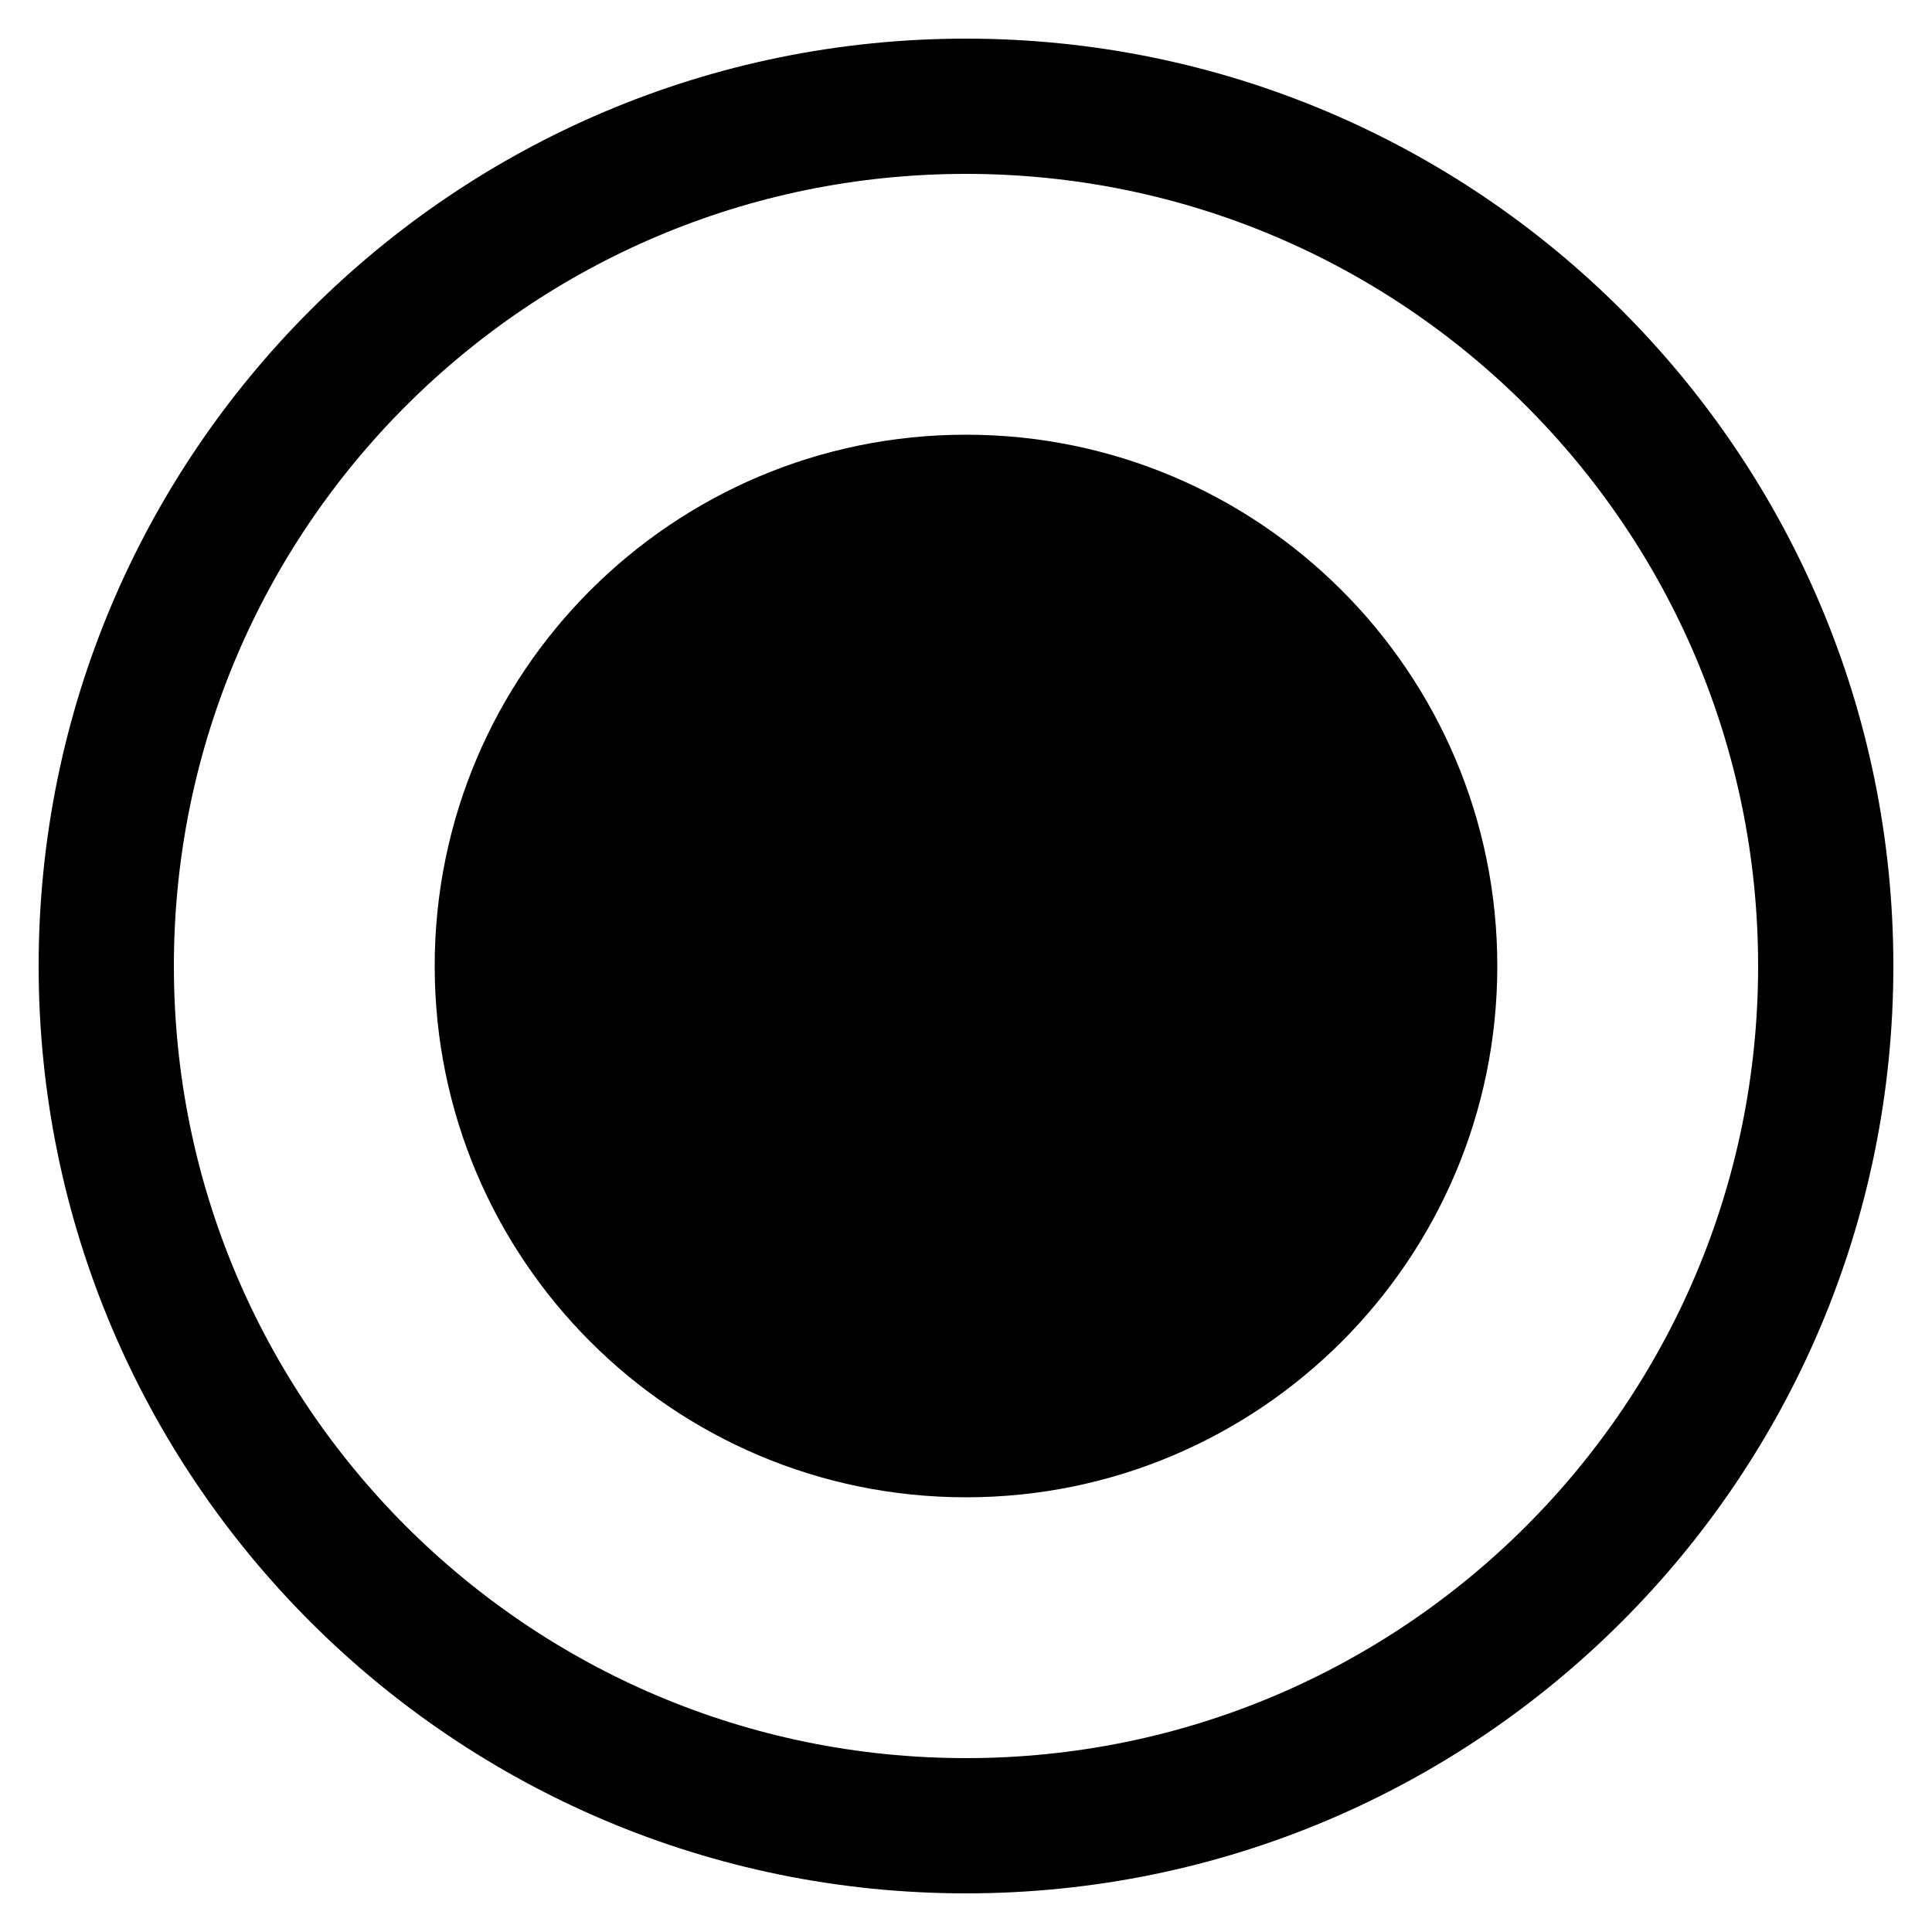
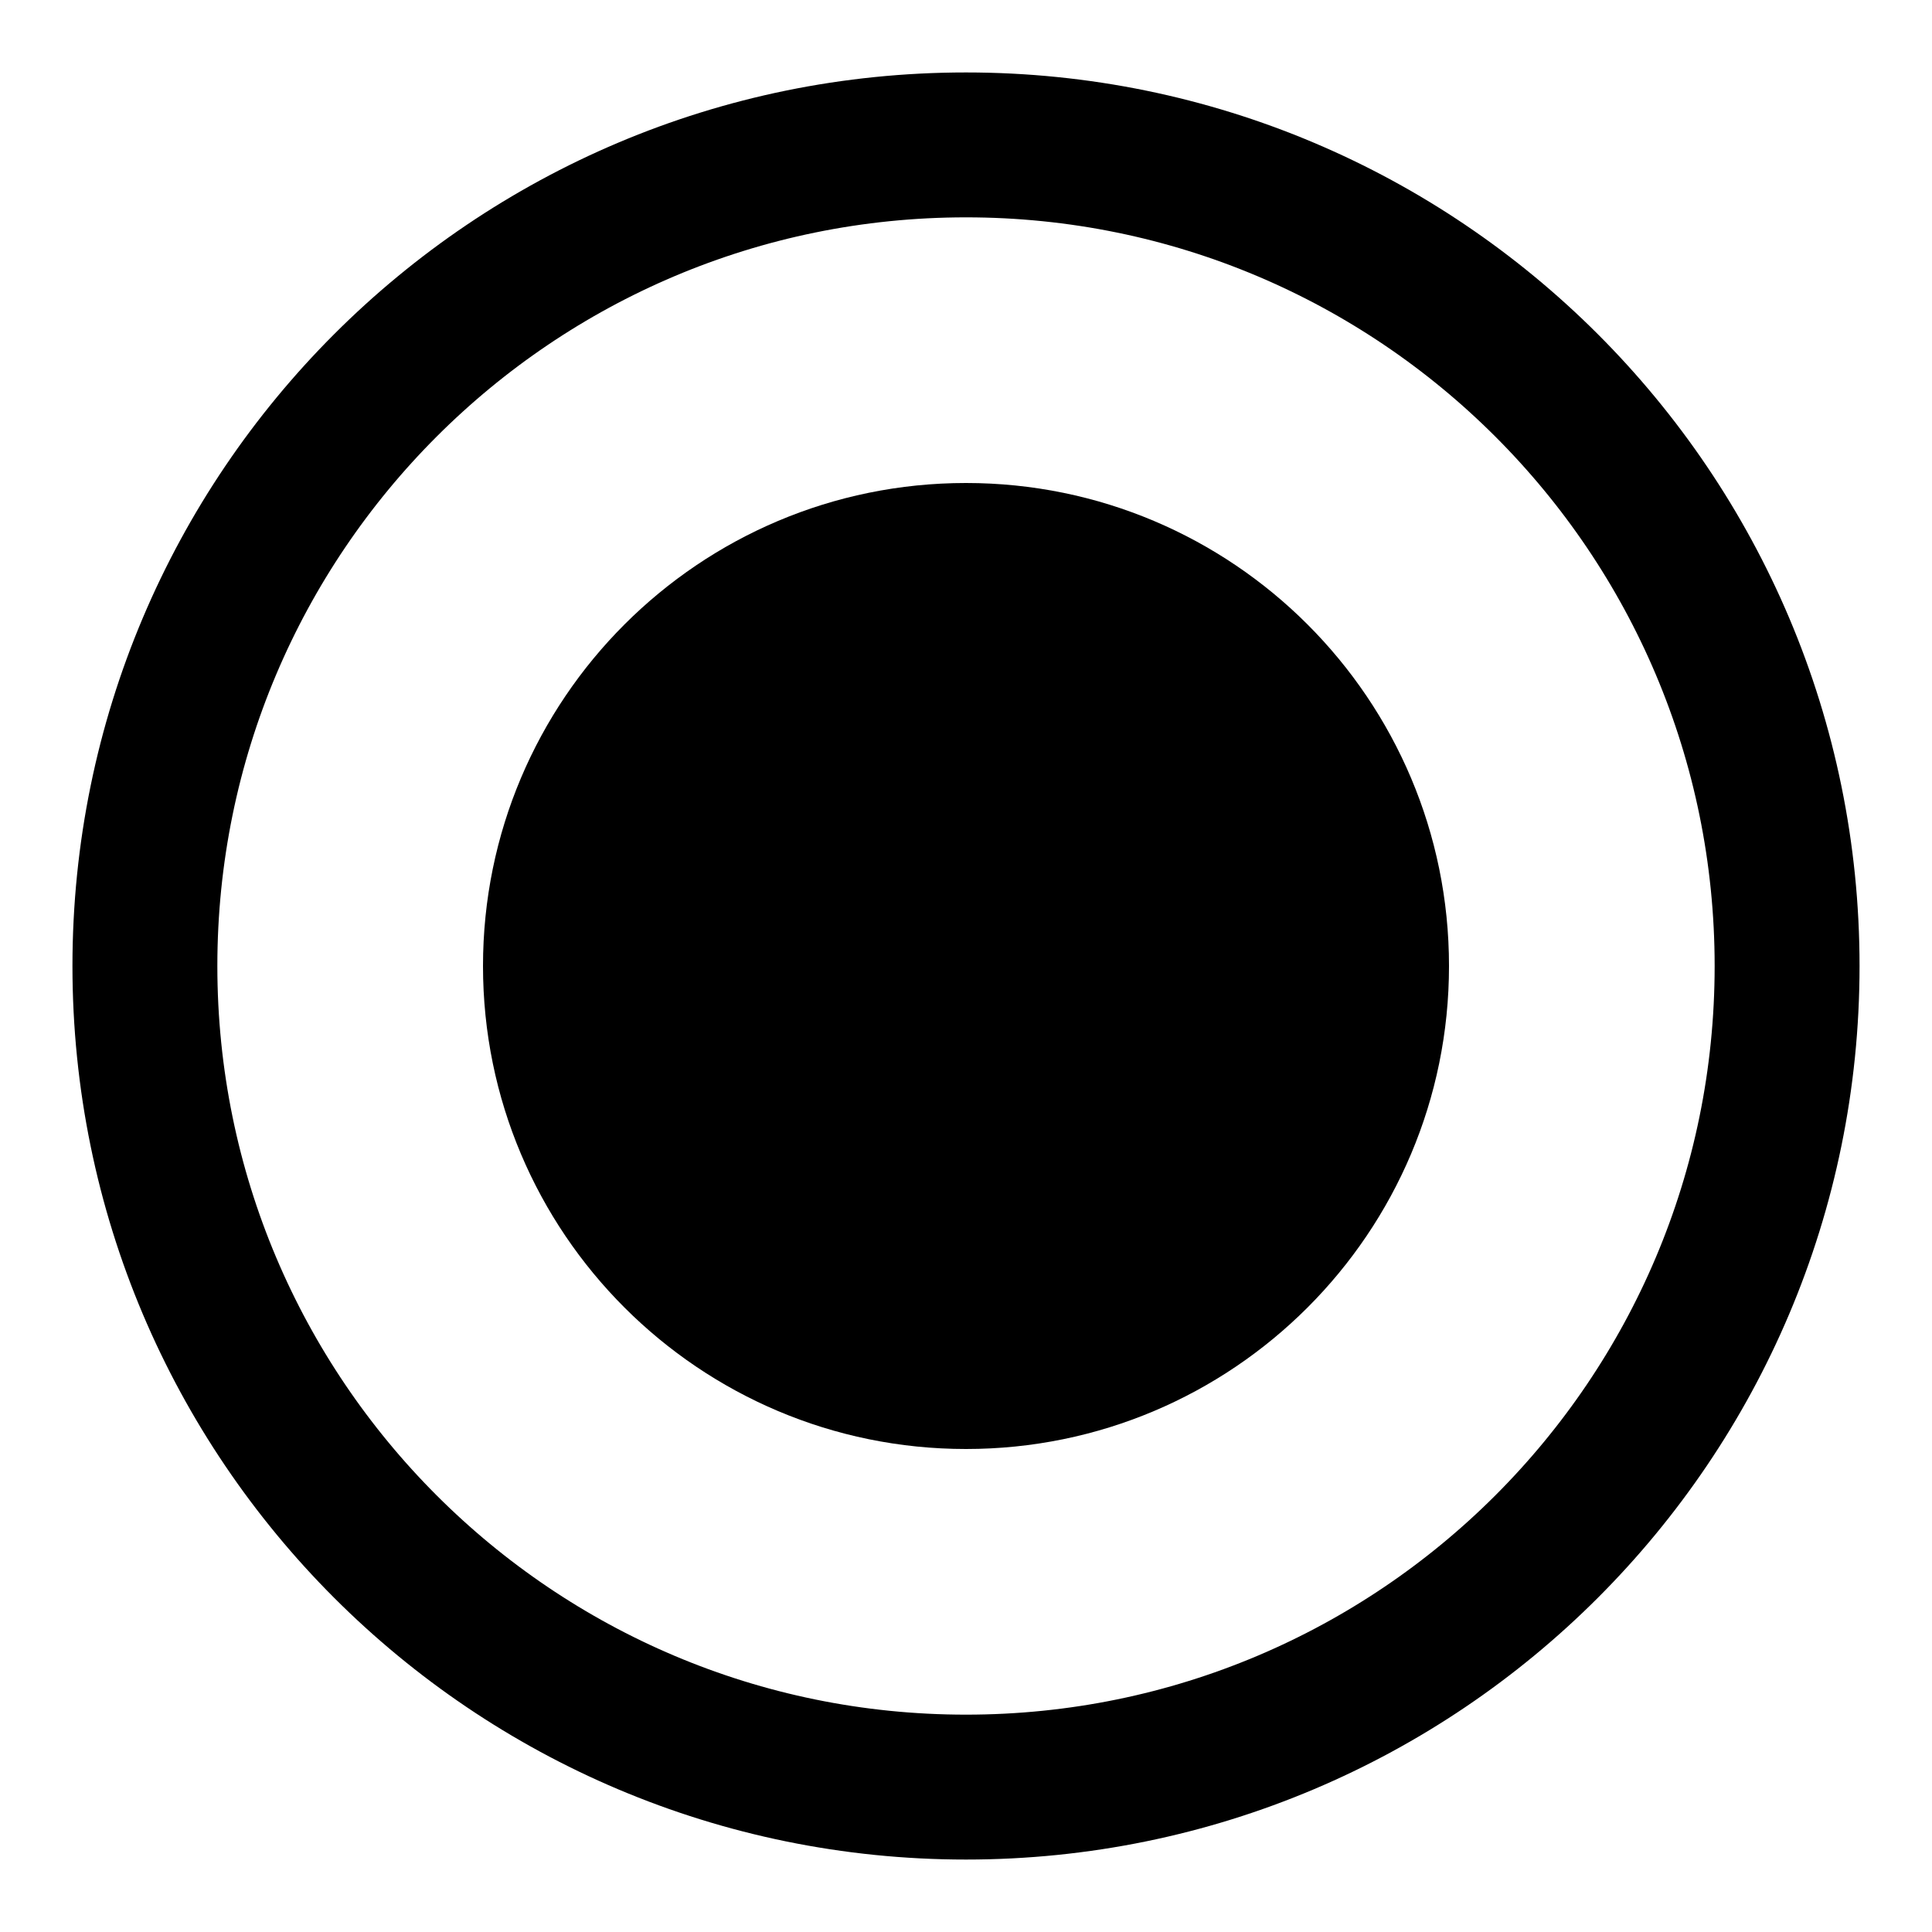
- <svg xmlns="http://www.w3.org/2000/svg" version="1.1" width="200px" height="200px">
+ <svg xmlns="http://www.w3.org/2000/svg" version="1.1" width="200px" height="200px" shape-rendering="geometricPrecision">
  <style>
		.outer, .inner {
- 			stroke-width: 14;
+ 			stroke-width: 15;
			stroke-opacity: 1;
+ 			stroke-antialiasing: true;
		}
		.outer {
			fill: none;
			stroke: black;
		}
		.inner {
			fill: black;
		}
	</style>
-   <circle class="outer" cx="100" cy="100" r="89" />
-   <circle class="inner" cx="100" cy="100" r="55" />
+   <circle class="outer" cx="100" cy="100" r="85" />
+   <circle class="inner" cx="100" cy="100" r="50" />
</svg>
